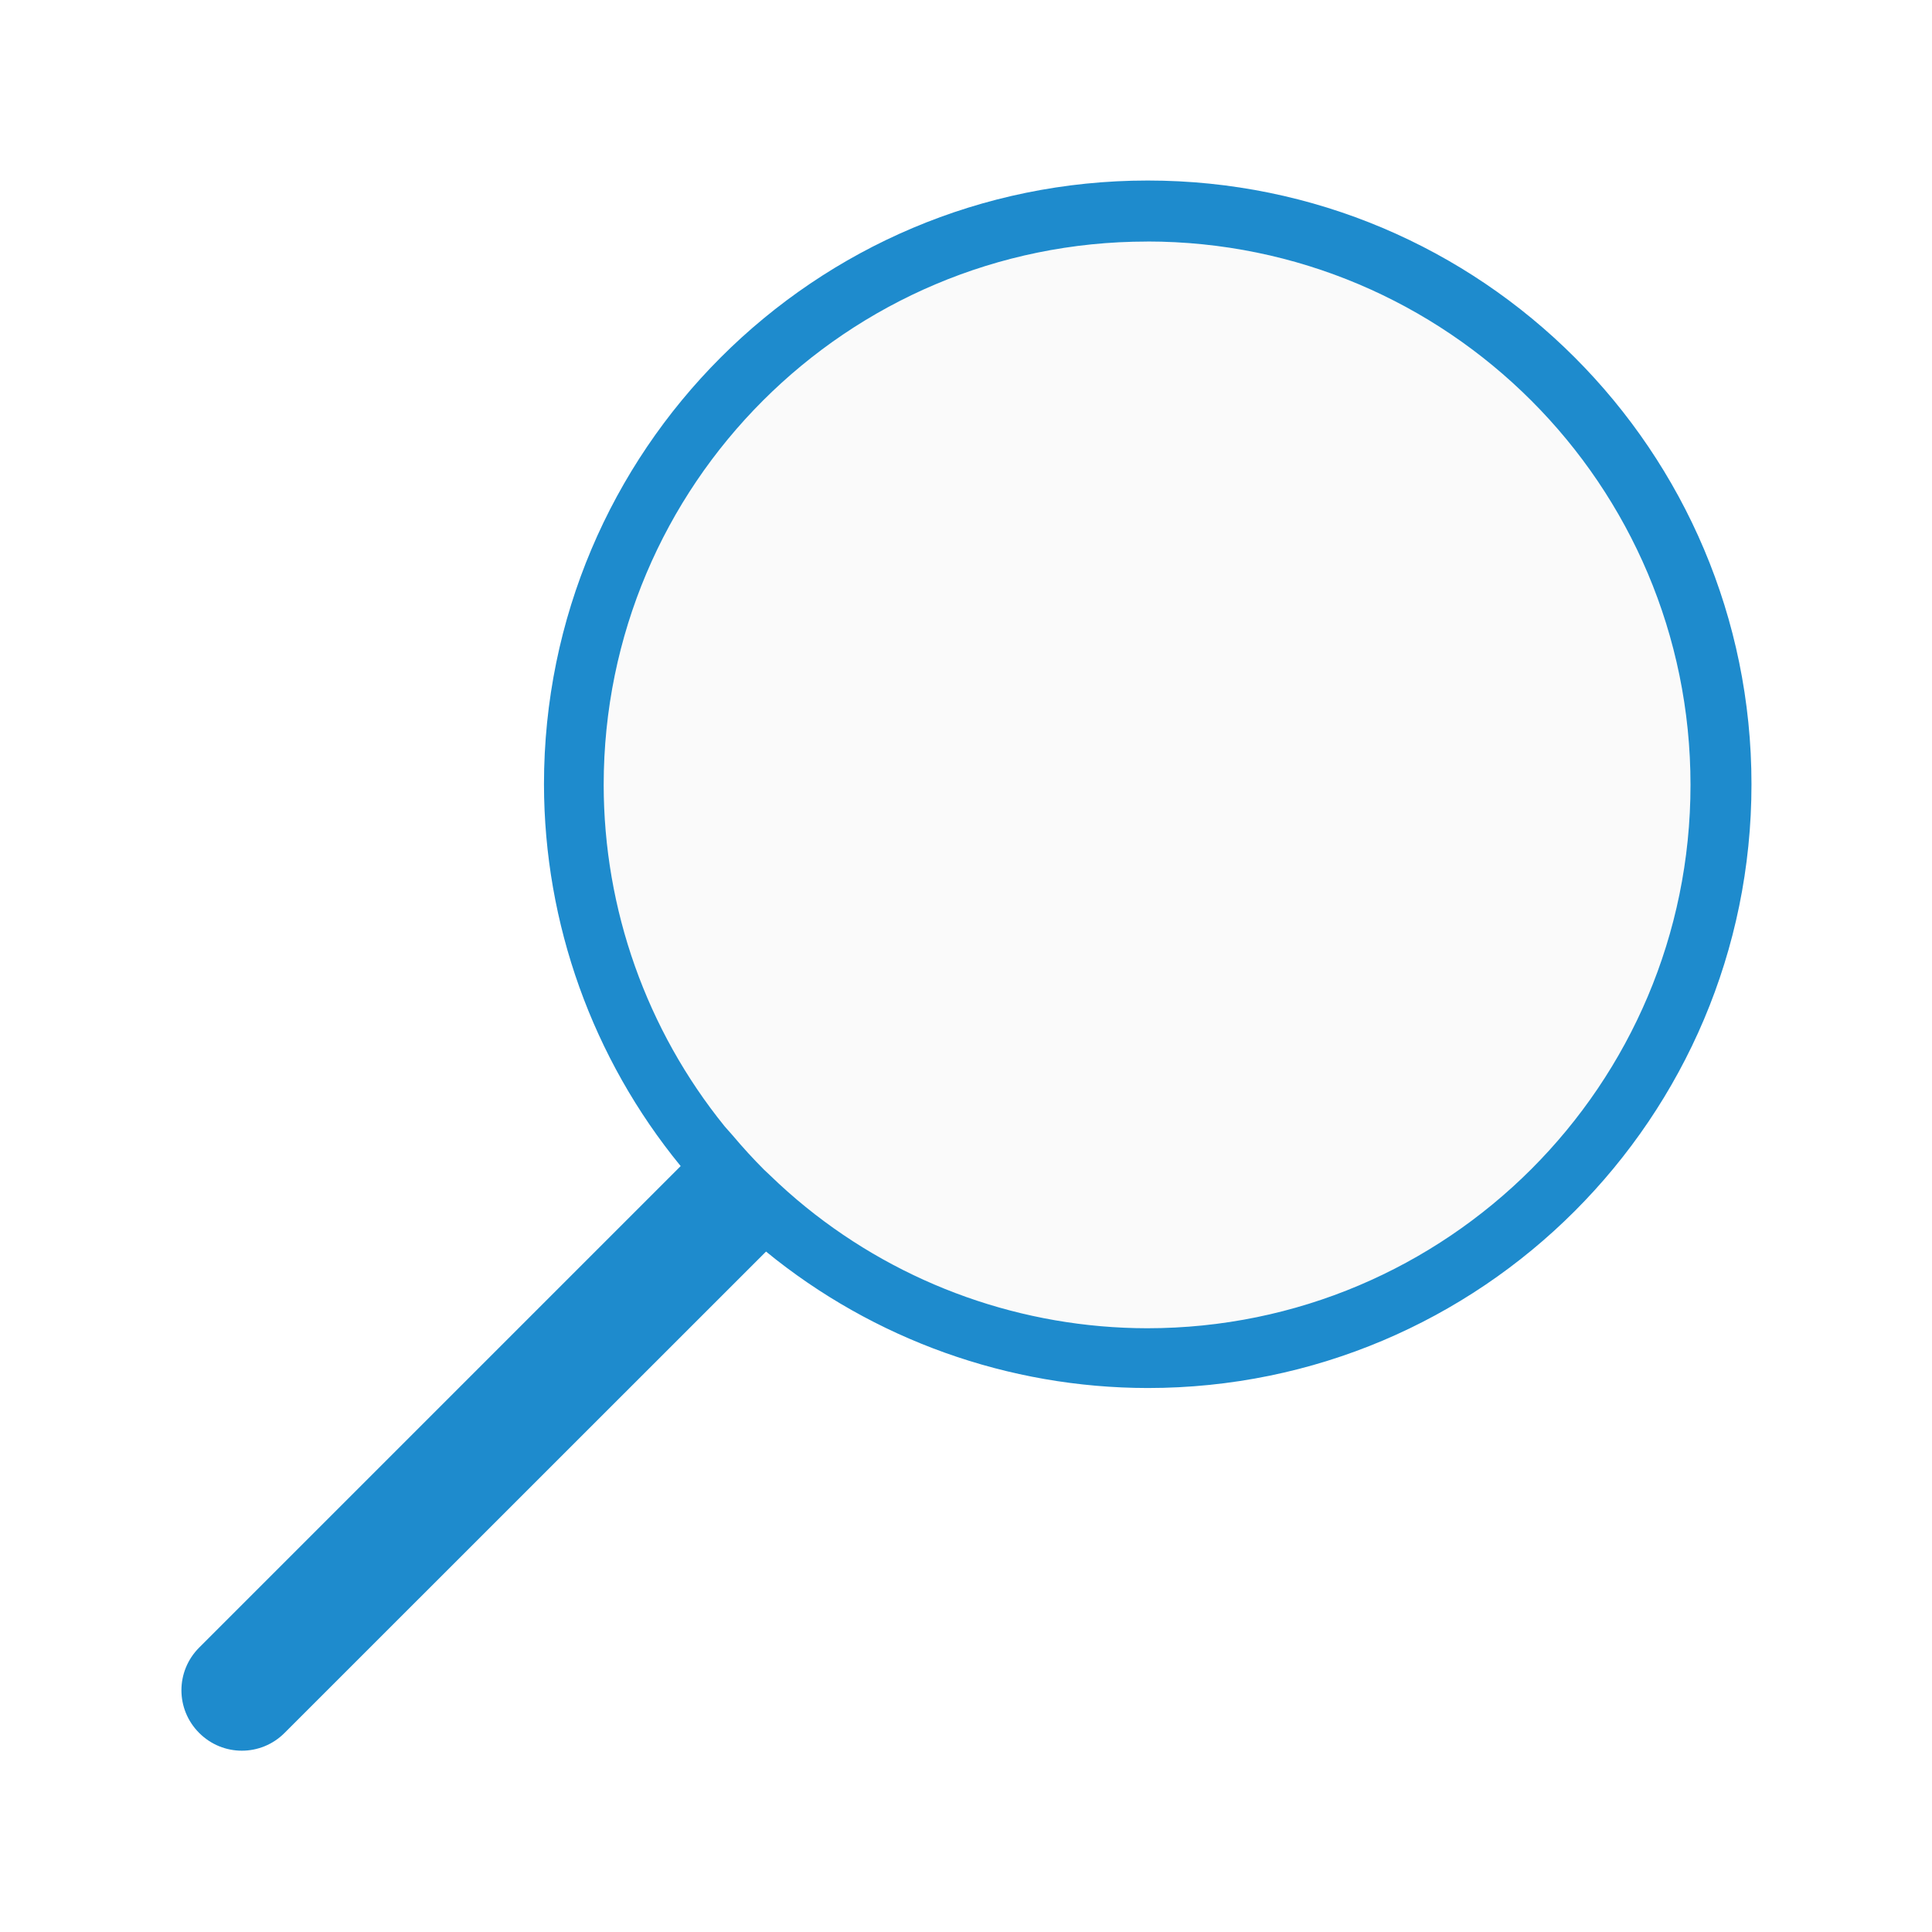
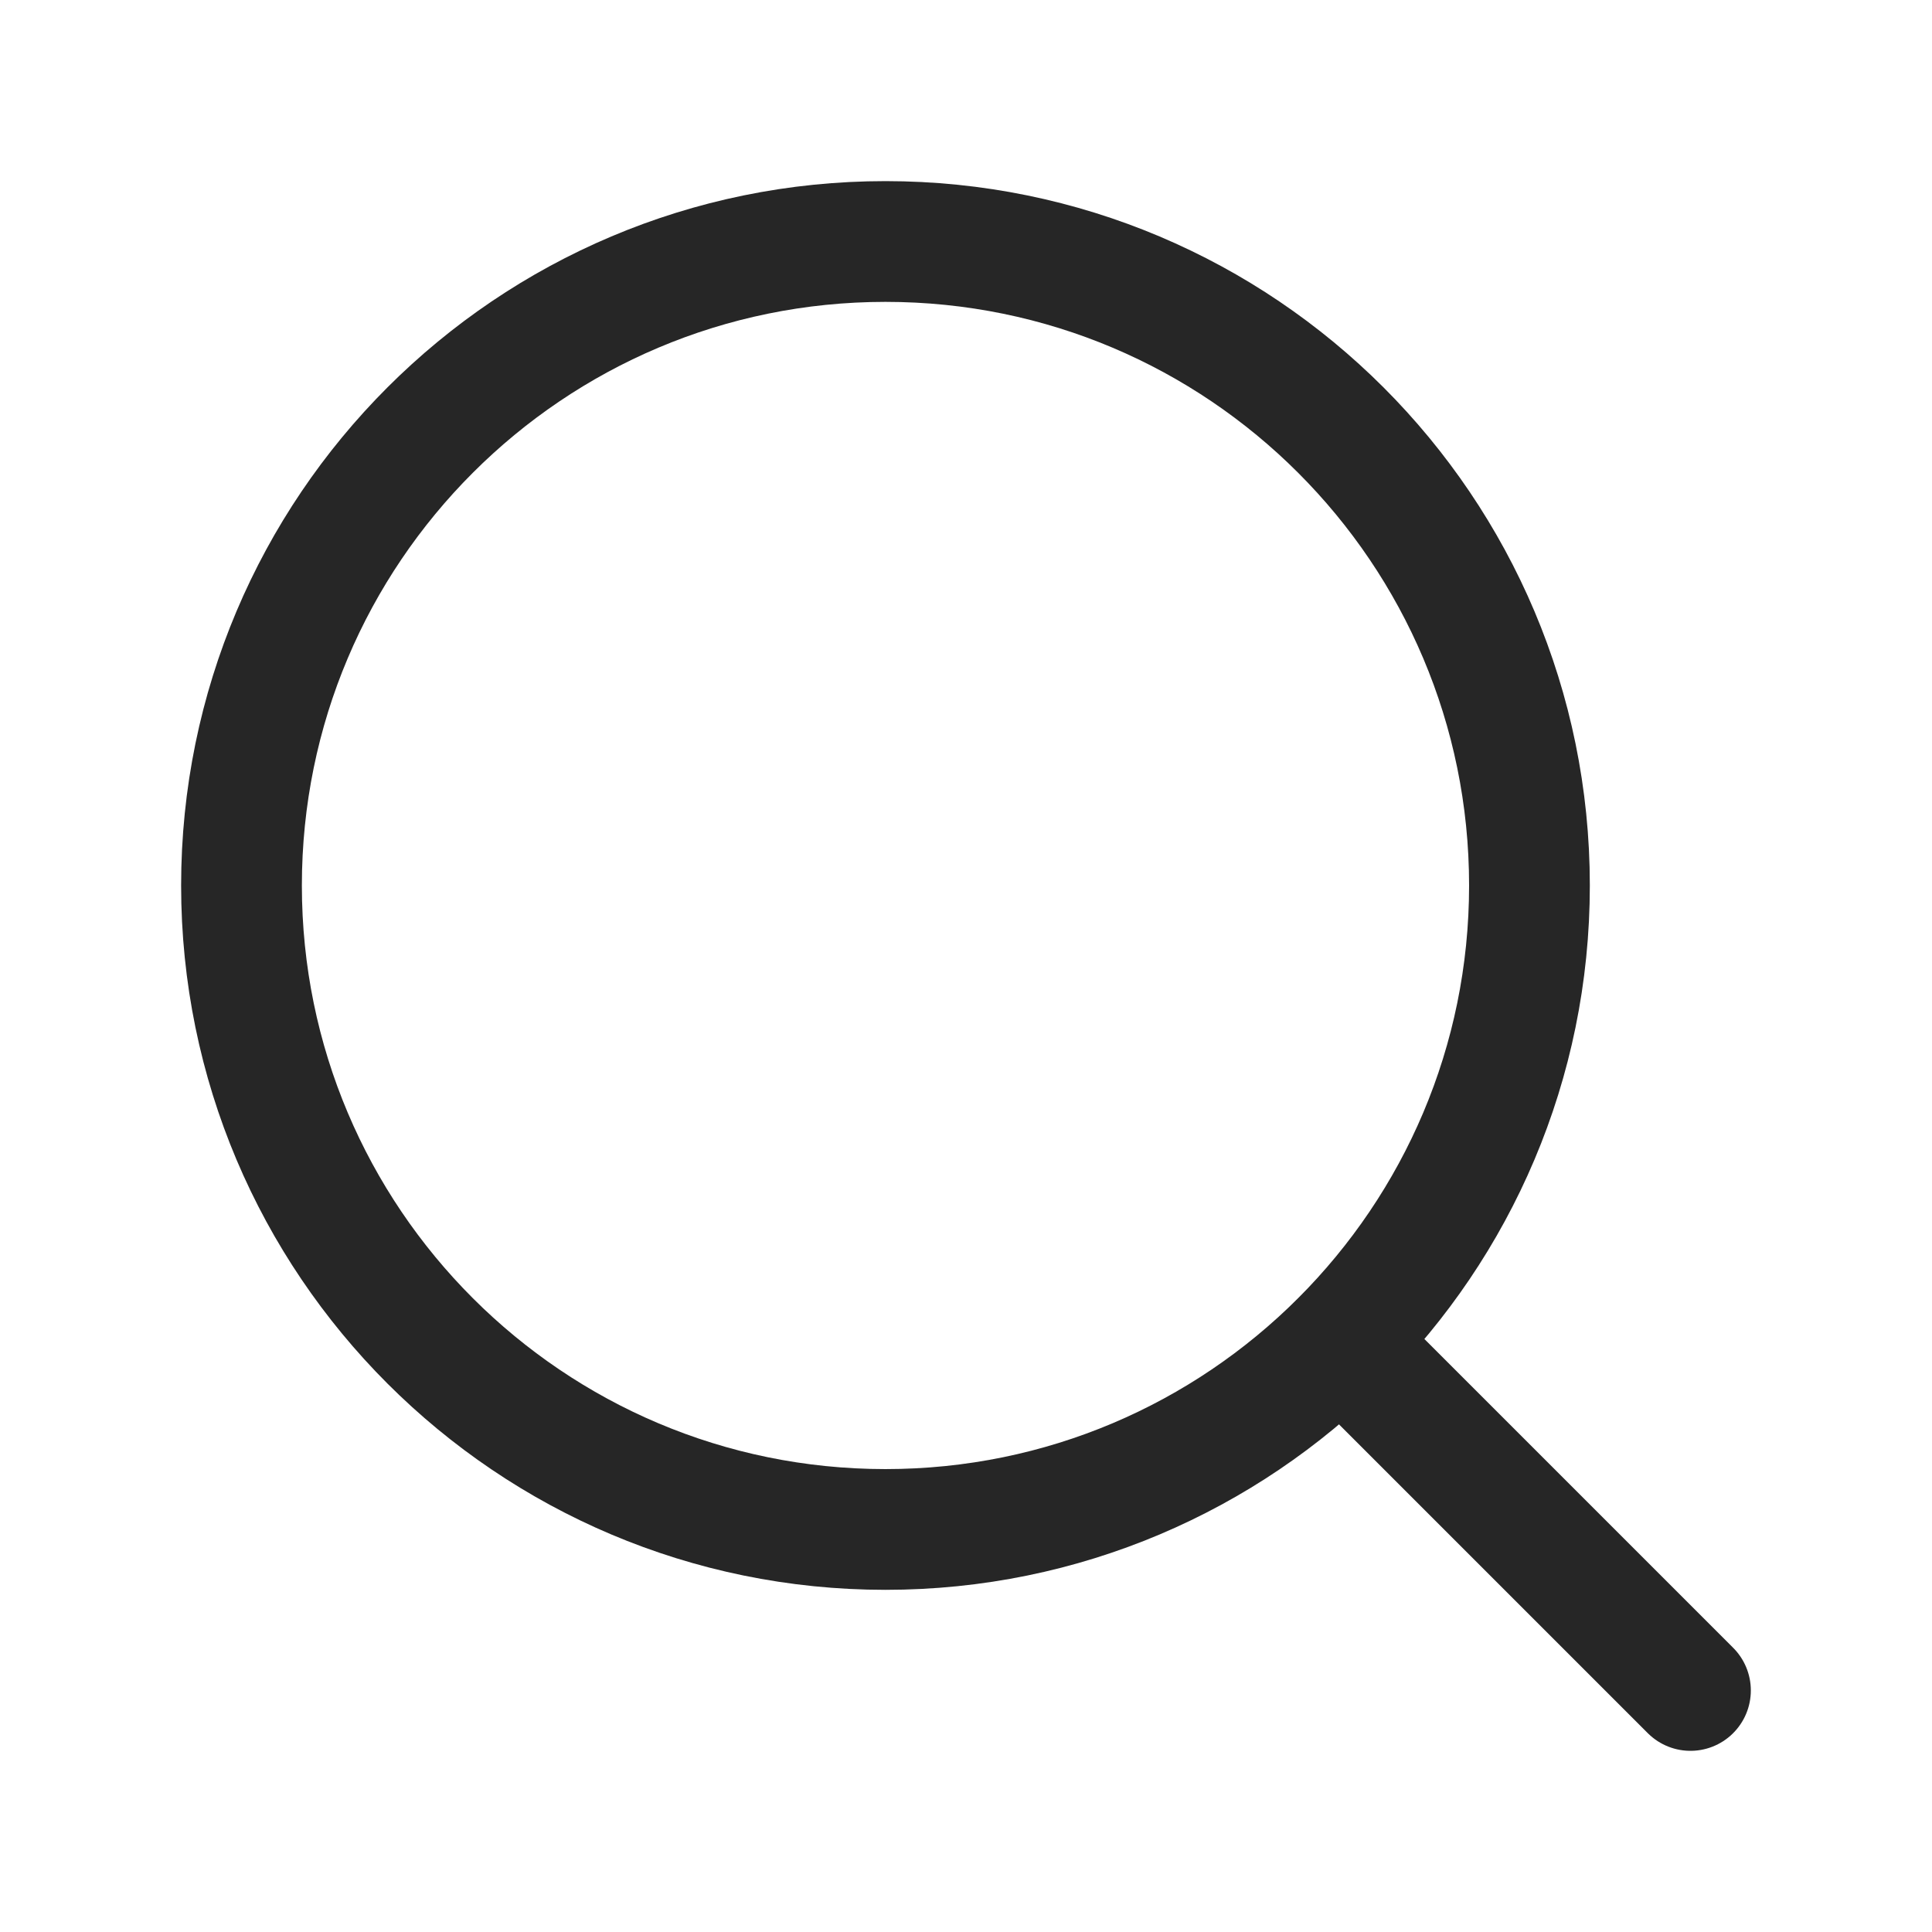
- <svg xmlns="http://www.w3.org/2000/svg" viewBox="0 0 32 32">
-   <circle cx="19" cy="13" fill="#fafafa" r="9" />
-   <path d="m19.01 2.99a10 10 0 0 0 -10 10 10 10 0 0 0 2.264 6.324l-7.975 7.975c-.392.392-.392 1.022 0 1.414.392.392 1.022.392 1.414 0l7.975-7.973a10 10 0 0 0 6.322 2.26 10 10 0 0 0 10-10 10 10 0 0 0 -10-10zm-.01 1.01a9 9 0 0 1 9 9 9 9 0 0 1 -9 9 9 9 0 0 1 -5.652-2.006 9 9 0 0 1 -.596-.529 9 9 0 0 1 -.096-.09 9 9 0 0 1 -.52-.568 9 9 0 0 1 -.131-.148 9 9 0 0 1 -2.006-5.658 9 9 0 0 1 9-9z" fill="#1e8bcd" />
+ <svg xmlns="http://www.w3.org/2000/svg" width="32" height="32" viewBox="0 0 32 32">
+   <g transform="translate(0 0) scale(1.3333)" fill="none" stroke="#262626" stroke-width="1.5" stroke-linecap="round" stroke-linejoin="round">
+     <path d="m21 21-4.34-4.34" />
+     <circle cx="11" cy="11" r="8" />
+   </g>
</svg>
